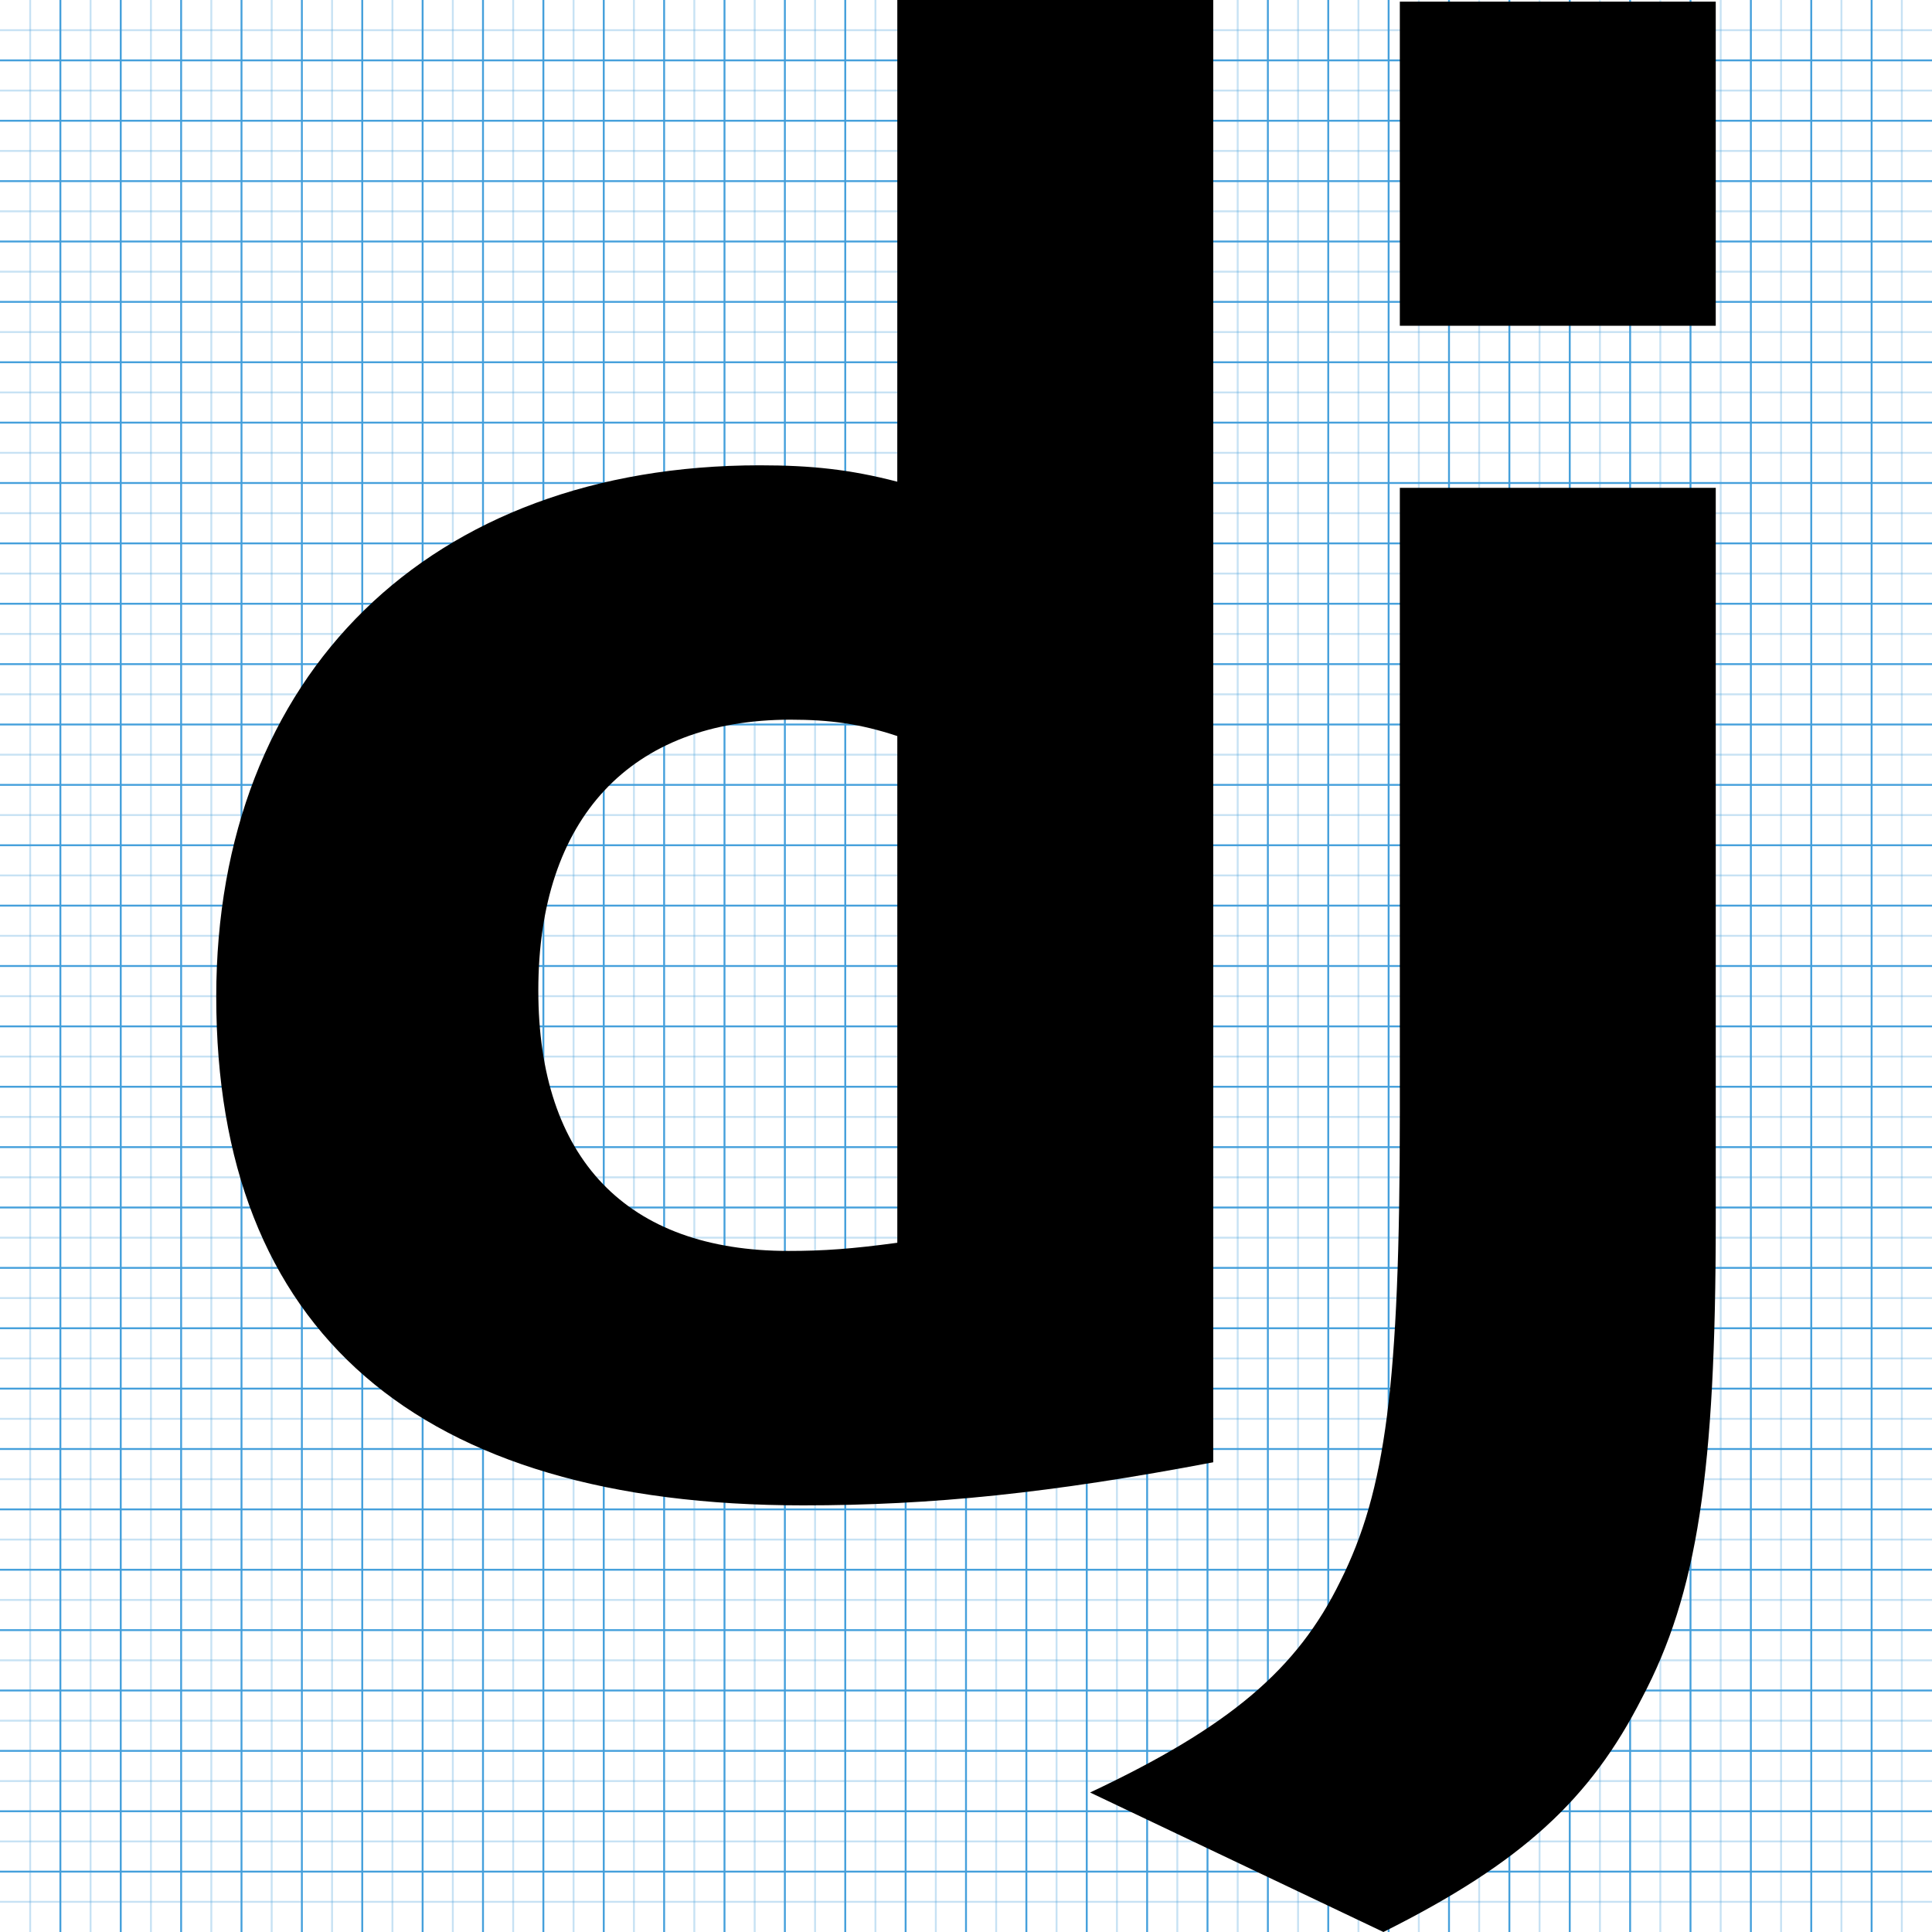
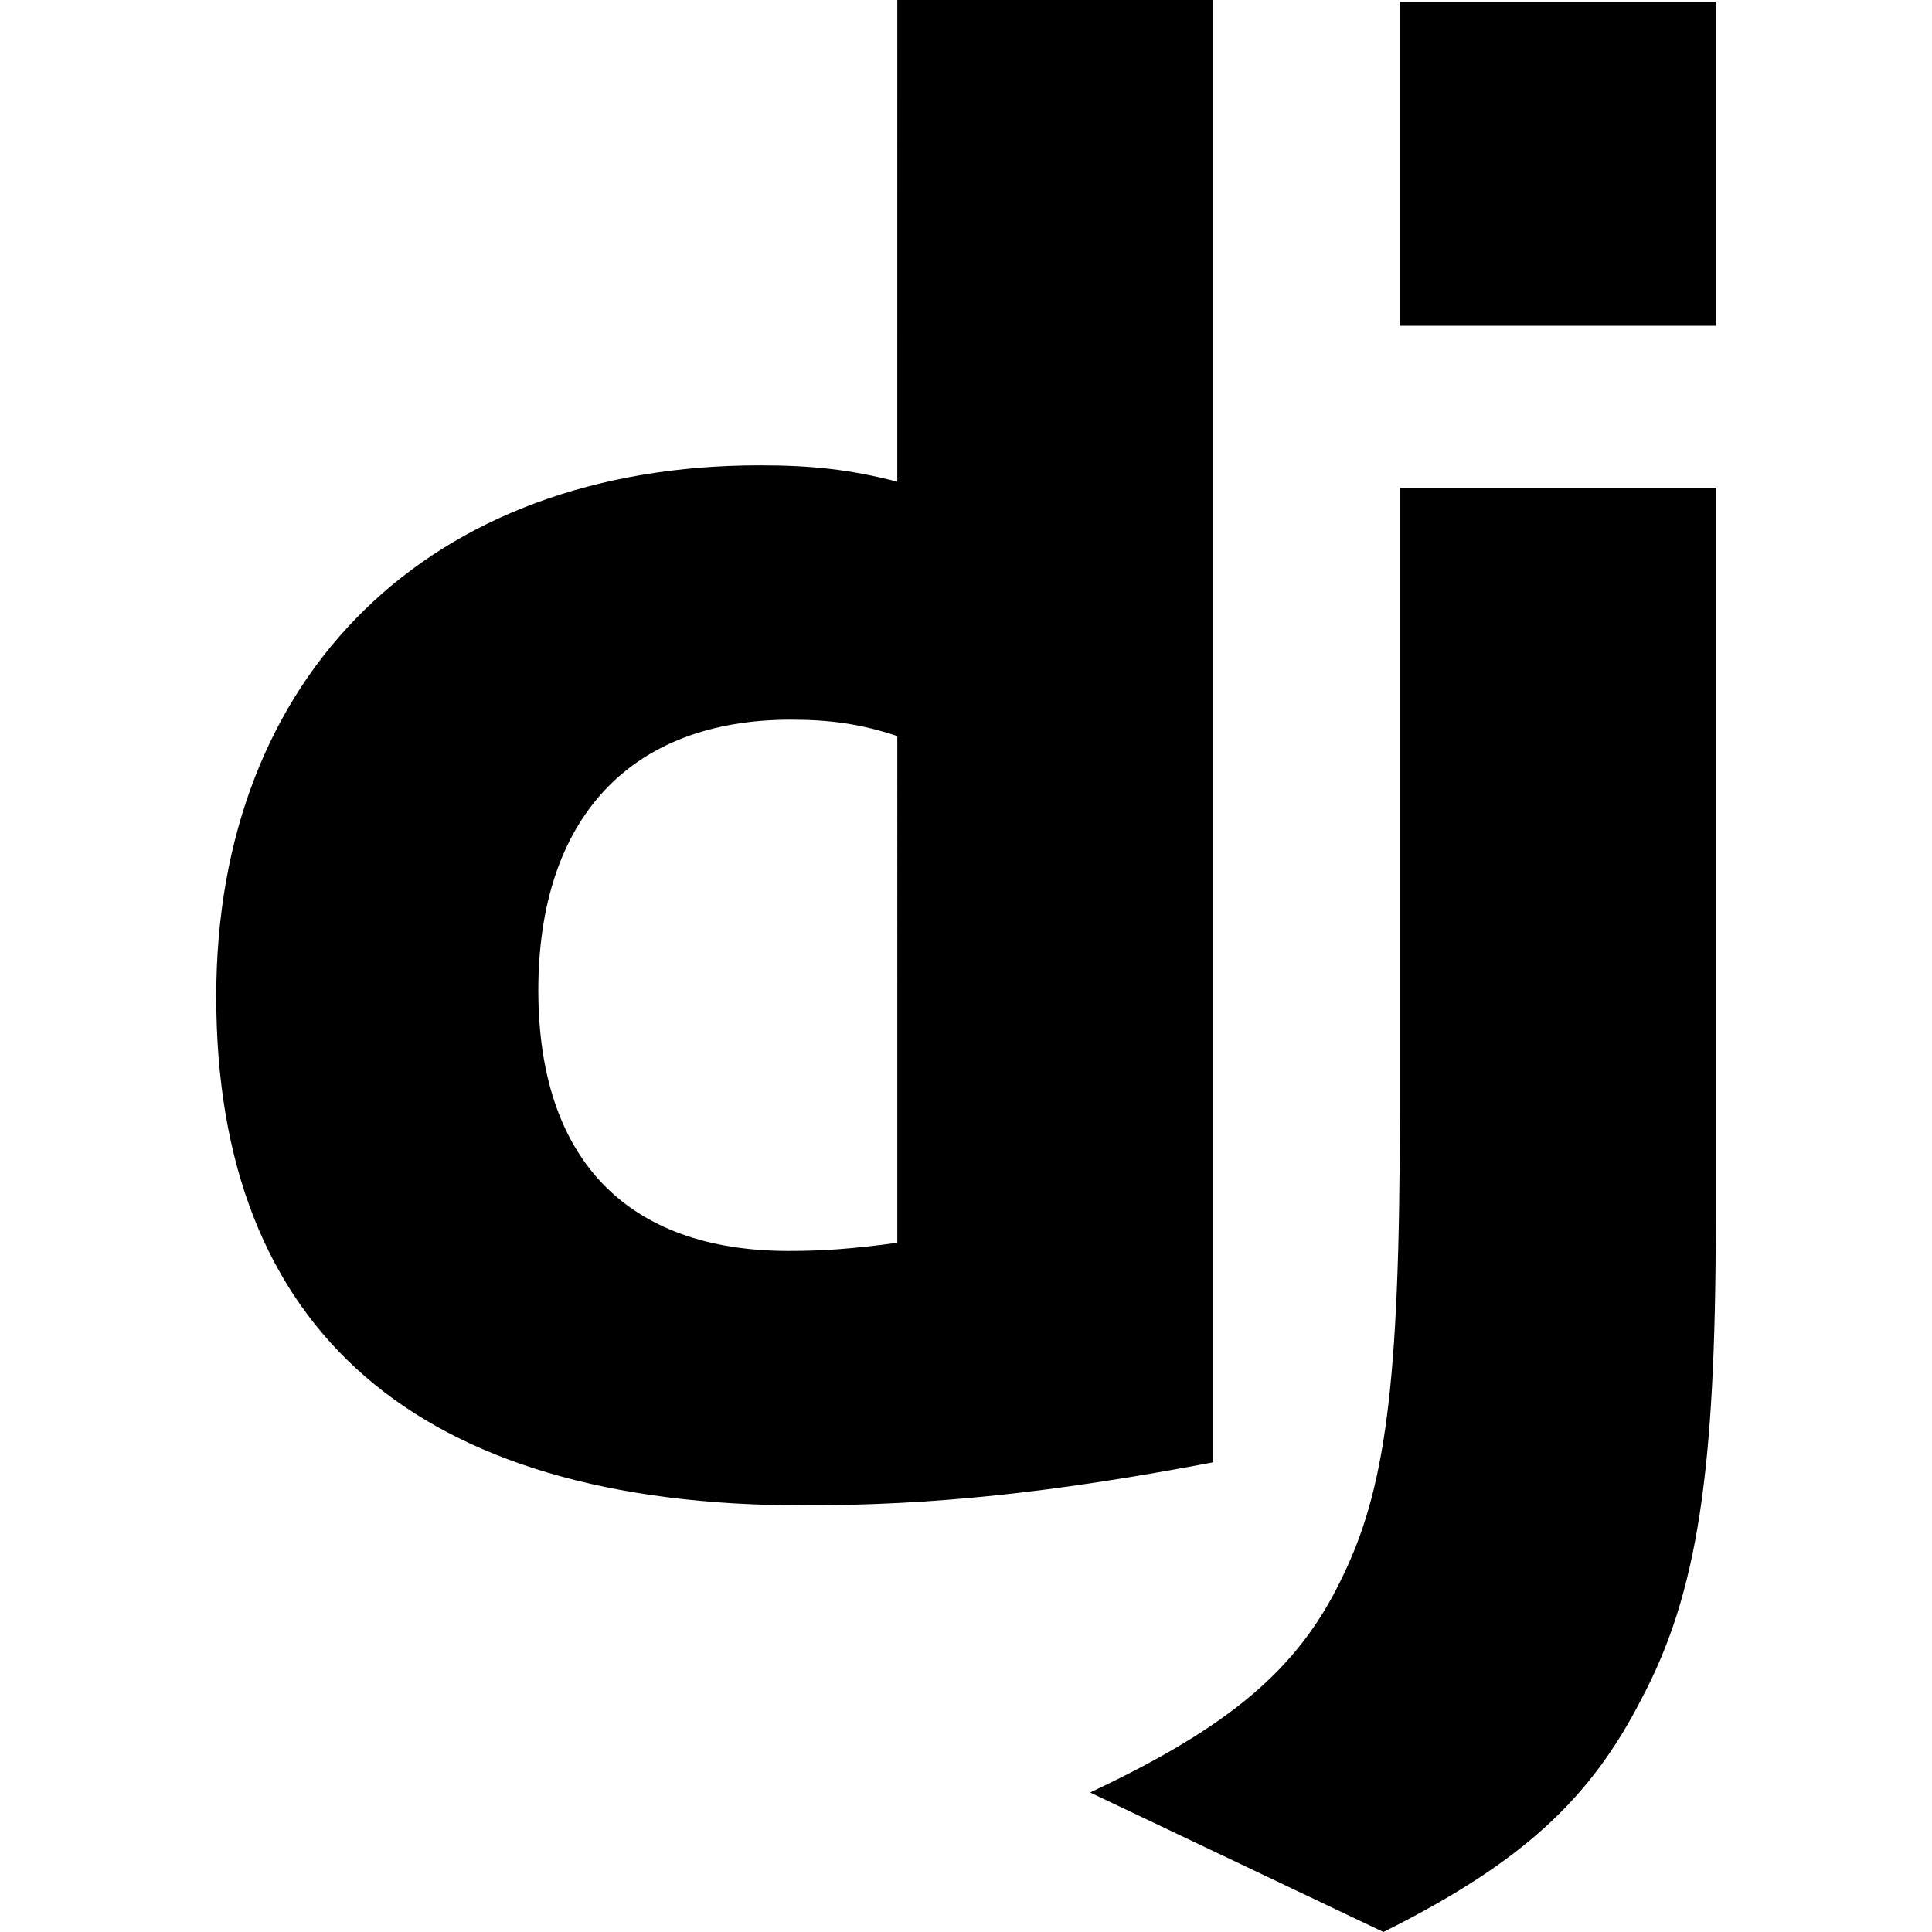
<svg xmlns="http://www.w3.org/2000/svg" version="1.1" width="1024" height="1024" viewBox="0 0 1024 1024">
  <g id="icomoon-ignore">
-     <line stroke-width="1" x1="16" y1="0" x2="16" y2="1024" stroke="#449FDB" opacity="0.3" />
-     <line stroke-width="1" x1="32" y1="0" x2="32" y2="1024" stroke="#449FDB" opacity="1" />
-     <line stroke-width="1" x1="48" y1="0" x2="48" y2="1024" stroke="#449FDB" opacity="0.3" />
-     <line stroke-width="1" x1="64" y1="0" x2="64" y2="1024" stroke="#449FDB" opacity="1" />
-     <line stroke-width="1" x1="80" y1="0" x2="80" y2="1024" stroke="#449FDB" opacity="0.3" />
-     <line stroke-width="1" x1="96" y1="0" x2="96" y2="1024" stroke="#449FDB" opacity="1" />
-     <line stroke-width="1" x1="112" y1="0" x2="112" y2="1024" stroke="#449FDB" opacity="0.3" />
-     <line stroke-width="1" x1="128" y1="0" x2="128" y2="1024" stroke="#449FDB" opacity="1" />
-     <line stroke-width="1" x1="144" y1="0" x2="144" y2="1024" stroke="#449FDB" opacity="0.3" />
-     <line stroke-width="1" x1="160" y1="0" x2="160" y2="1024" stroke="#449FDB" opacity="1" />
-     <line stroke-width="1" x1="176" y1="0" x2="176" y2="1024" stroke="#449FDB" opacity="0.3" />
-     <line stroke-width="1" x1="192" y1="0" x2="192" y2="1024" stroke="#449FDB" opacity="1" />
-     <line stroke-width="1" x1="208" y1="0" x2="208" y2="1024" stroke="#449FDB" opacity="0.3" />
-     <line stroke-width="1" x1="224" y1="0" x2="224" y2="1024" stroke="#449FDB" opacity="1" />
-     <line stroke-width="1" x1="240" y1="0" x2="240" y2="1024" stroke="#449FDB" opacity="0.3" />
-     <line stroke-width="1" x1="256" y1="0" x2="256" y2="1024" stroke="#449FDB" opacity="1" />
-     <line stroke-width="1" x1="272" y1="0" x2="272" y2="1024" stroke="#449FDB" opacity="0.3" />
-     <line stroke-width="1" x1="288" y1="0" x2="288" y2="1024" stroke="#449FDB" opacity="1" />
-     <line stroke-width="1" x1="304" y1="0" x2="304" y2="1024" stroke="#449FDB" opacity="0.3" />
-     <line stroke-width="1" x1="320" y1="0" x2="320" y2="1024" stroke="#449FDB" opacity="1" />
-     <line stroke-width="1" x1="336" y1="0" x2="336" y2="1024" stroke="#449FDB" opacity="0.3" />
-     <line stroke-width="1" x1="352" y1="0" x2="352" y2="1024" stroke="#449FDB" opacity="1" />
-     <line stroke-width="1" x1="368" y1="0" x2="368" y2="1024" stroke="#449FDB" opacity="0.3" />
-     <line stroke-width="1" x1="384" y1="0" x2="384" y2="1024" stroke="#449FDB" opacity="1" />
-     <line stroke-width="1" x1="400" y1="0" x2="400" y2="1024" stroke="#449FDB" opacity="0.3" />
-     <line stroke-width="1" x1="416" y1="0" x2="416" y2="1024" stroke="#449FDB" opacity="1" />
-     <line stroke-width="1" x1="432" y1="0" x2="432" y2="1024" stroke="#449FDB" opacity="0.3" />
-     <line stroke-width="1" x1="448" y1="0" x2="448" y2="1024" stroke="#449FDB" opacity="1" />
-     <line stroke-width="1" x1="464" y1="0" x2="464" y2="1024" stroke="#449FDB" opacity="0.3" />
-     <line stroke-width="1" x1="480" y1="0" x2="480" y2="1024" stroke="#449FDB" opacity="1" />
-     <line stroke-width="1" x1="496" y1="0" x2="496" y2="1024" stroke="#449FDB" opacity="0.3" />
-     <line stroke-width="1" x1="512" y1="0" x2="512" y2="1024" stroke="#449FDB" opacity="1" />
-     <line stroke-width="1" x1="528" y1="0" x2="528" y2="1024" stroke="#449FDB" opacity="0.3" />
-     <line stroke-width="1" x1="544" y1="0" x2="544" y2="1024" stroke="#449FDB" opacity="1" />
-     <line stroke-width="1" x1="560" y1="0" x2="560" y2="1024" stroke="#449FDB" opacity="0.3" />
-     <line stroke-width="1" x1="576" y1="0" x2="576" y2="1024" stroke="#449FDB" opacity="1" />
-     <line stroke-width="1" x1="592" y1="0" x2="592" y2="1024" stroke="#449FDB" opacity="0.3" />
-     <line stroke-width="1" x1="608" y1="0" x2="608" y2="1024" stroke="#449FDB" opacity="1" />
-     <line stroke-width="1" x1="624" y1="0" x2="624" y2="1024" stroke="#449FDB" opacity="0.3" />
-     <line stroke-width="1" x1="640" y1="0" x2="640" y2="1024" stroke="#449FDB" opacity="1" />
-     <line stroke-width="1" x1="656" y1="0" x2="656" y2="1024" stroke="#449FDB" opacity="0.3" />
-     <line stroke-width="1" x1="672" y1="0" x2="672" y2="1024" stroke="#449FDB" opacity="1" />
-     <line stroke-width="1" x1="688" y1="0" x2="688" y2="1024" stroke="#449FDB" opacity="0.3" />
-     <line stroke-width="1" x1="704" y1="0" x2="704" y2="1024" stroke="#449FDB" opacity="1" />
-     <line stroke-width="1" x1="720" y1="0" x2="720" y2="1024" stroke="#449FDB" opacity="0.3" />
-     <line stroke-width="1" x1="736" y1="0" x2="736" y2="1024" stroke="#449FDB" opacity="1" />
-     <line stroke-width="1" x1="752" y1="0" x2="752" y2="1024" stroke="#449FDB" opacity="0.3" />
-     <line stroke-width="1" x1="768" y1="0" x2="768" y2="1024" stroke="#449FDB" opacity="1" />
-     <line stroke-width="1" x1="784" y1="0" x2="784" y2="1024" stroke="#449FDB" opacity="0.3" />
-     <line stroke-width="1" x1="800" y1="0" x2="800" y2="1024" stroke="#449FDB" opacity="1" />
-     <line stroke-width="1" x1="816" y1="0" x2="816" y2="1024" stroke="#449FDB" opacity="0.3" />
-     <line stroke-width="1" x1="832" y1="0" x2="832" y2="1024" stroke="#449FDB" opacity="1" />
-     <line stroke-width="1" x1="848" y1="0" x2="848" y2="1024" stroke="#449FDB" opacity="0.3" />
-     <line stroke-width="1" x1="864" y1="0" x2="864" y2="1024" stroke="#449FDB" opacity="1" />
-     <line stroke-width="1" x1="880" y1="0" x2="880" y2="1024" stroke="#449FDB" opacity="0.3" />
-     <line stroke-width="1" x1="896" y1="0" x2="896" y2="1024" stroke="#449FDB" opacity="1" />
-     <line stroke-width="1" x1="912" y1="0" x2="912" y2="1024" stroke="#449FDB" opacity="0.3" />
-     <line stroke-width="1" x1="928" y1="0" x2="928" y2="1024" stroke="#449FDB" opacity="1" />
-     <line stroke-width="1" x1="944" y1="0" x2="944" y2="1024" stroke="#449FDB" opacity="0.3" />
-     <line stroke-width="1" x1="960" y1="0" x2="960" y2="1024" stroke="#449FDB" opacity="1" />
-     <line stroke-width="1" x1="976" y1="0" x2="976" y2="1024" stroke="#449FDB" opacity="0.3" />
-     <line stroke-width="1" x1="992" y1="0" x2="992" y2="1024" stroke="#449FDB" opacity="1" />
-     <line stroke-width="1" x1="1008" y1="0" x2="1008" y2="1024" stroke="#449FDB" opacity="0.3" />
-     <line stroke-width="1" x1="0" y1="16" x2="1024" y2="16" stroke="#449FDB" opacity="0.3" />
-     <line stroke-width="1" x1="0" y1="32" x2="1024" y2="32" stroke="#449FDB" opacity="1" />
-     <line stroke-width="1" x1="0" y1="48" x2="1024" y2="48" stroke="#449FDB" opacity="0.3" />
-     <line stroke-width="1" x1="0" y1="64" x2="1024" y2="64" stroke="#449FDB" opacity="1" />
-     <line stroke-width="1" x1="0" y1="80" x2="1024" y2="80" stroke="#449FDB" opacity="0.3" />
-     <line stroke-width="1" x1="0" y1="96" x2="1024" y2="96" stroke="#449FDB" opacity="1" />
-     <line stroke-width="1" x1="0" y1="112" x2="1024" y2="112" stroke="#449FDB" opacity="0.3" />
-     <line stroke-width="1" x1="0" y1="128" x2="1024" y2="128" stroke="#449FDB" opacity="1" />
-     <line stroke-width="1" x1="0" y1="144" x2="1024" y2="144" stroke="#449FDB" opacity="0.3" />
-     <line stroke-width="1" x1="0" y1="160" x2="1024" y2="160" stroke="#449FDB" opacity="1" />
-     <line stroke-width="1" x1="0" y1="176" x2="1024" y2="176" stroke="#449FDB" opacity="0.3" />
-     <line stroke-width="1" x1="0" y1="192" x2="1024" y2="192" stroke="#449FDB" opacity="1" />
-     <line stroke-width="1" x1="0" y1="208" x2="1024" y2="208" stroke="#449FDB" opacity="0.3" />
-     <line stroke-width="1" x1="0" y1="224" x2="1024" y2="224" stroke="#449FDB" opacity="1" />
-     <line stroke-width="1" x1="0" y1="240" x2="1024" y2="240" stroke="#449FDB" opacity="0.3" />
-     <line stroke-width="1" x1="0" y1="256" x2="1024" y2="256" stroke="#449FDB" opacity="1" />
-     <line stroke-width="1" x1="0" y1="272" x2="1024" y2="272" stroke="#449FDB" opacity="0.3" />
-     <line stroke-width="1" x1="0" y1="288" x2="1024" y2="288" stroke="#449FDB" opacity="1" />
-     <line stroke-width="1" x1="0" y1="304" x2="1024" y2="304" stroke="#449FDB" opacity="0.3" />
-     <line stroke-width="1" x1="0" y1="320" x2="1024" y2="320" stroke="#449FDB" opacity="1" />
-     <line stroke-width="1" x1="0" y1="336" x2="1024" y2="336" stroke="#449FDB" opacity="0.3" />
-     <line stroke-width="1" x1="0" y1="352" x2="1024" y2="352" stroke="#449FDB" opacity="1" />
-     <line stroke-width="1" x1="0" y1="368" x2="1024" y2="368" stroke="#449FDB" opacity="0.3" />
-     <line stroke-width="1" x1="0" y1="384" x2="1024" y2="384" stroke="#449FDB" opacity="1" />
-     <line stroke-width="1" x1="0" y1="400" x2="1024" y2="400" stroke="#449FDB" opacity="0.3" />
-     <line stroke-width="1" x1="0" y1="416" x2="1024" y2="416" stroke="#449FDB" opacity="1" />
-     <line stroke-width="1" x1="0" y1="432" x2="1024" y2="432" stroke="#449FDB" opacity="0.3" />
-     <line stroke-width="1" x1="0" y1="448" x2="1024" y2="448" stroke="#449FDB" opacity="1" />
-     <line stroke-width="1" x1="0" y1="464" x2="1024" y2="464" stroke="#449FDB" opacity="0.3" />
-     <line stroke-width="1" x1="0" y1="480" x2="1024" y2="480" stroke="#449FDB" opacity="1" />
-     <line stroke-width="1" x1="0" y1="496" x2="1024" y2="496" stroke="#449FDB" opacity="0.3" />
-     <line stroke-width="1" x1="0" y1="512" x2="1024" y2="512" stroke="#449FDB" opacity="1" />
-     <line stroke-width="1" x1="0" y1="528" x2="1024" y2="528" stroke="#449FDB" opacity="0.3" />
-     <line stroke-width="1" x1="0" y1="544" x2="1024" y2="544" stroke="#449FDB" opacity="1" />
-     <line stroke-width="1" x1="0" y1="560" x2="1024" y2="560" stroke="#449FDB" opacity="0.3" />
-     <line stroke-width="1" x1="0" y1="576" x2="1024" y2="576" stroke="#449FDB" opacity="1" />
-     <line stroke-width="1" x1="0" y1="592" x2="1024" y2="592" stroke="#449FDB" opacity="0.3" />
-     <line stroke-width="1" x1="0" y1="608" x2="1024" y2="608" stroke="#449FDB" opacity="1" />
-     <line stroke-width="1" x1="0" y1="624" x2="1024" y2="624" stroke="#449FDB" opacity="0.3" />
-     <line stroke-width="1" x1="0" y1="640" x2="1024" y2="640" stroke="#449FDB" opacity="1" />
-     <line stroke-width="1" x1="0" y1="656" x2="1024" y2="656" stroke="#449FDB" opacity="0.3" />
-     <line stroke-width="1" x1="0" y1="672" x2="1024" y2="672" stroke="#449FDB" opacity="1" />
-     <line stroke-width="1" x1="0" y1="688" x2="1024" y2="688" stroke="#449FDB" opacity="0.3" />
-     <line stroke-width="1" x1="0" y1="704" x2="1024" y2="704" stroke="#449FDB" opacity="1" />
-     <line stroke-width="1" x1="0" y1="720" x2="1024" y2="720" stroke="#449FDB" opacity="0.3" />
-     <line stroke-width="1" x1="0" y1="736" x2="1024" y2="736" stroke="#449FDB" opacity="1" />
-     <line stroke-width="1" x1="0" y1="752" x2="1024" y2="752" stroke="#449FDB" opacity="0.3" />
-     <line stroke-width="1" x1="0" y1="768" x2="1024" y2="768" stroke="#449FDB" opacity="1" />
-     <line stroke-width="1" x1="0" y1="784" x2="1024" y2="784" stroke="#449FDB" opacity="0.3" />
-     <line stroke-width="1" x1="0" y1="800" x2="1024" y2="800" stroke="#449FDB" opacity="1" />
-     <line stroke-width="1" x1="0" y1="816" x2="1024" y2="816" stroke="#449FDB" opacity="0.3" />
-     <line stroke-width="1" x1="0" y1="832" x2="1024" y2="832" stroke="#449FDB" opacity="1" />
-     <line stroke-width="1" x1="0" y1="848" x2="1024" y2="848" stroke="#449FDB" opacity="0.3" />
-     <line stroke-width="1" x1="0" y1="864" x2="1024" y2="864" stroke="#449FDB" opacity="1" />
-     <line stroke-width="1" x1="0" y1="880" x2="1024" y2="880" stroke="#449FDB" opacity="0.3" />
-     <line stroke-width="1" x1="0" y1="896" x2="1024" y2="896" stroke="#449FDB" opacity="1" />
-     <line stroke-width="1" x1="0" y1="912" x2="1024" y2="912" stroke="#449FDB" opacity="0.3" />
-     <line stroke-width="1" x1="0" y1="928" x2="1024" y2="928" stroke="#449FDB" opacity="1" />
-     <line stroke-width="1" x1="0" y1="944" x2="1024" y2="944" stroke="#449FDB" opacity="0.3" />
-     <line stroke-width="1" x1="0" y1="960" x2="1024" y2="960" stroke="#449FDB" opacity="1" />
-     <line stroke-width="1" x1="0" y1="976" x2="1024" y2="976" stroke="#449FDB" opacity="0.3" />
-     <line stroke-width="1" x1="0" y1="992" x2="1024" y2="992" stroke="#449FDB" opacity="1" />
-     <line stroke-width="1" x1="0" y1="1008" x2="1024" y2="1008" stroke="#449FDB" opacity="0.3" />
-   </g>
+ </g>
  <path fill="#000" d="M475.592 0h167.441v775.042c-85.905 16.32-148.96 22.833-217.458 22.833-204.401-0.017-310.96-92.401-310.96-269.65 0-170.703 113.071-281.601 288.114-281.601 27.183 0 47.84 2.176 72.847 8.687zM475.592 390.13c-19.567-6.511-35.887-8.687-56.529-8.687-84.8 0-133.743 52.177-133.743 143.503 0 89.169 46.769 138.080 132.655 138.080 18.481 0 33.696-1.088 57.615-4.335z" />
  <path fill="#000" d="M909.385 258.575v388.144c0 133.743-9.792 197.873-39.153 253.33-27.183 53.295-63.057 86.991-136.992 123.951l-155.471-73.937c73.935-34.799 109.807-65.231 132.64-112 23.919-47.825 31.537-103.279 31.537-248.975v-330.529zM741.938 0.881h167.439v171.791h-167.439z" />
</svg>
